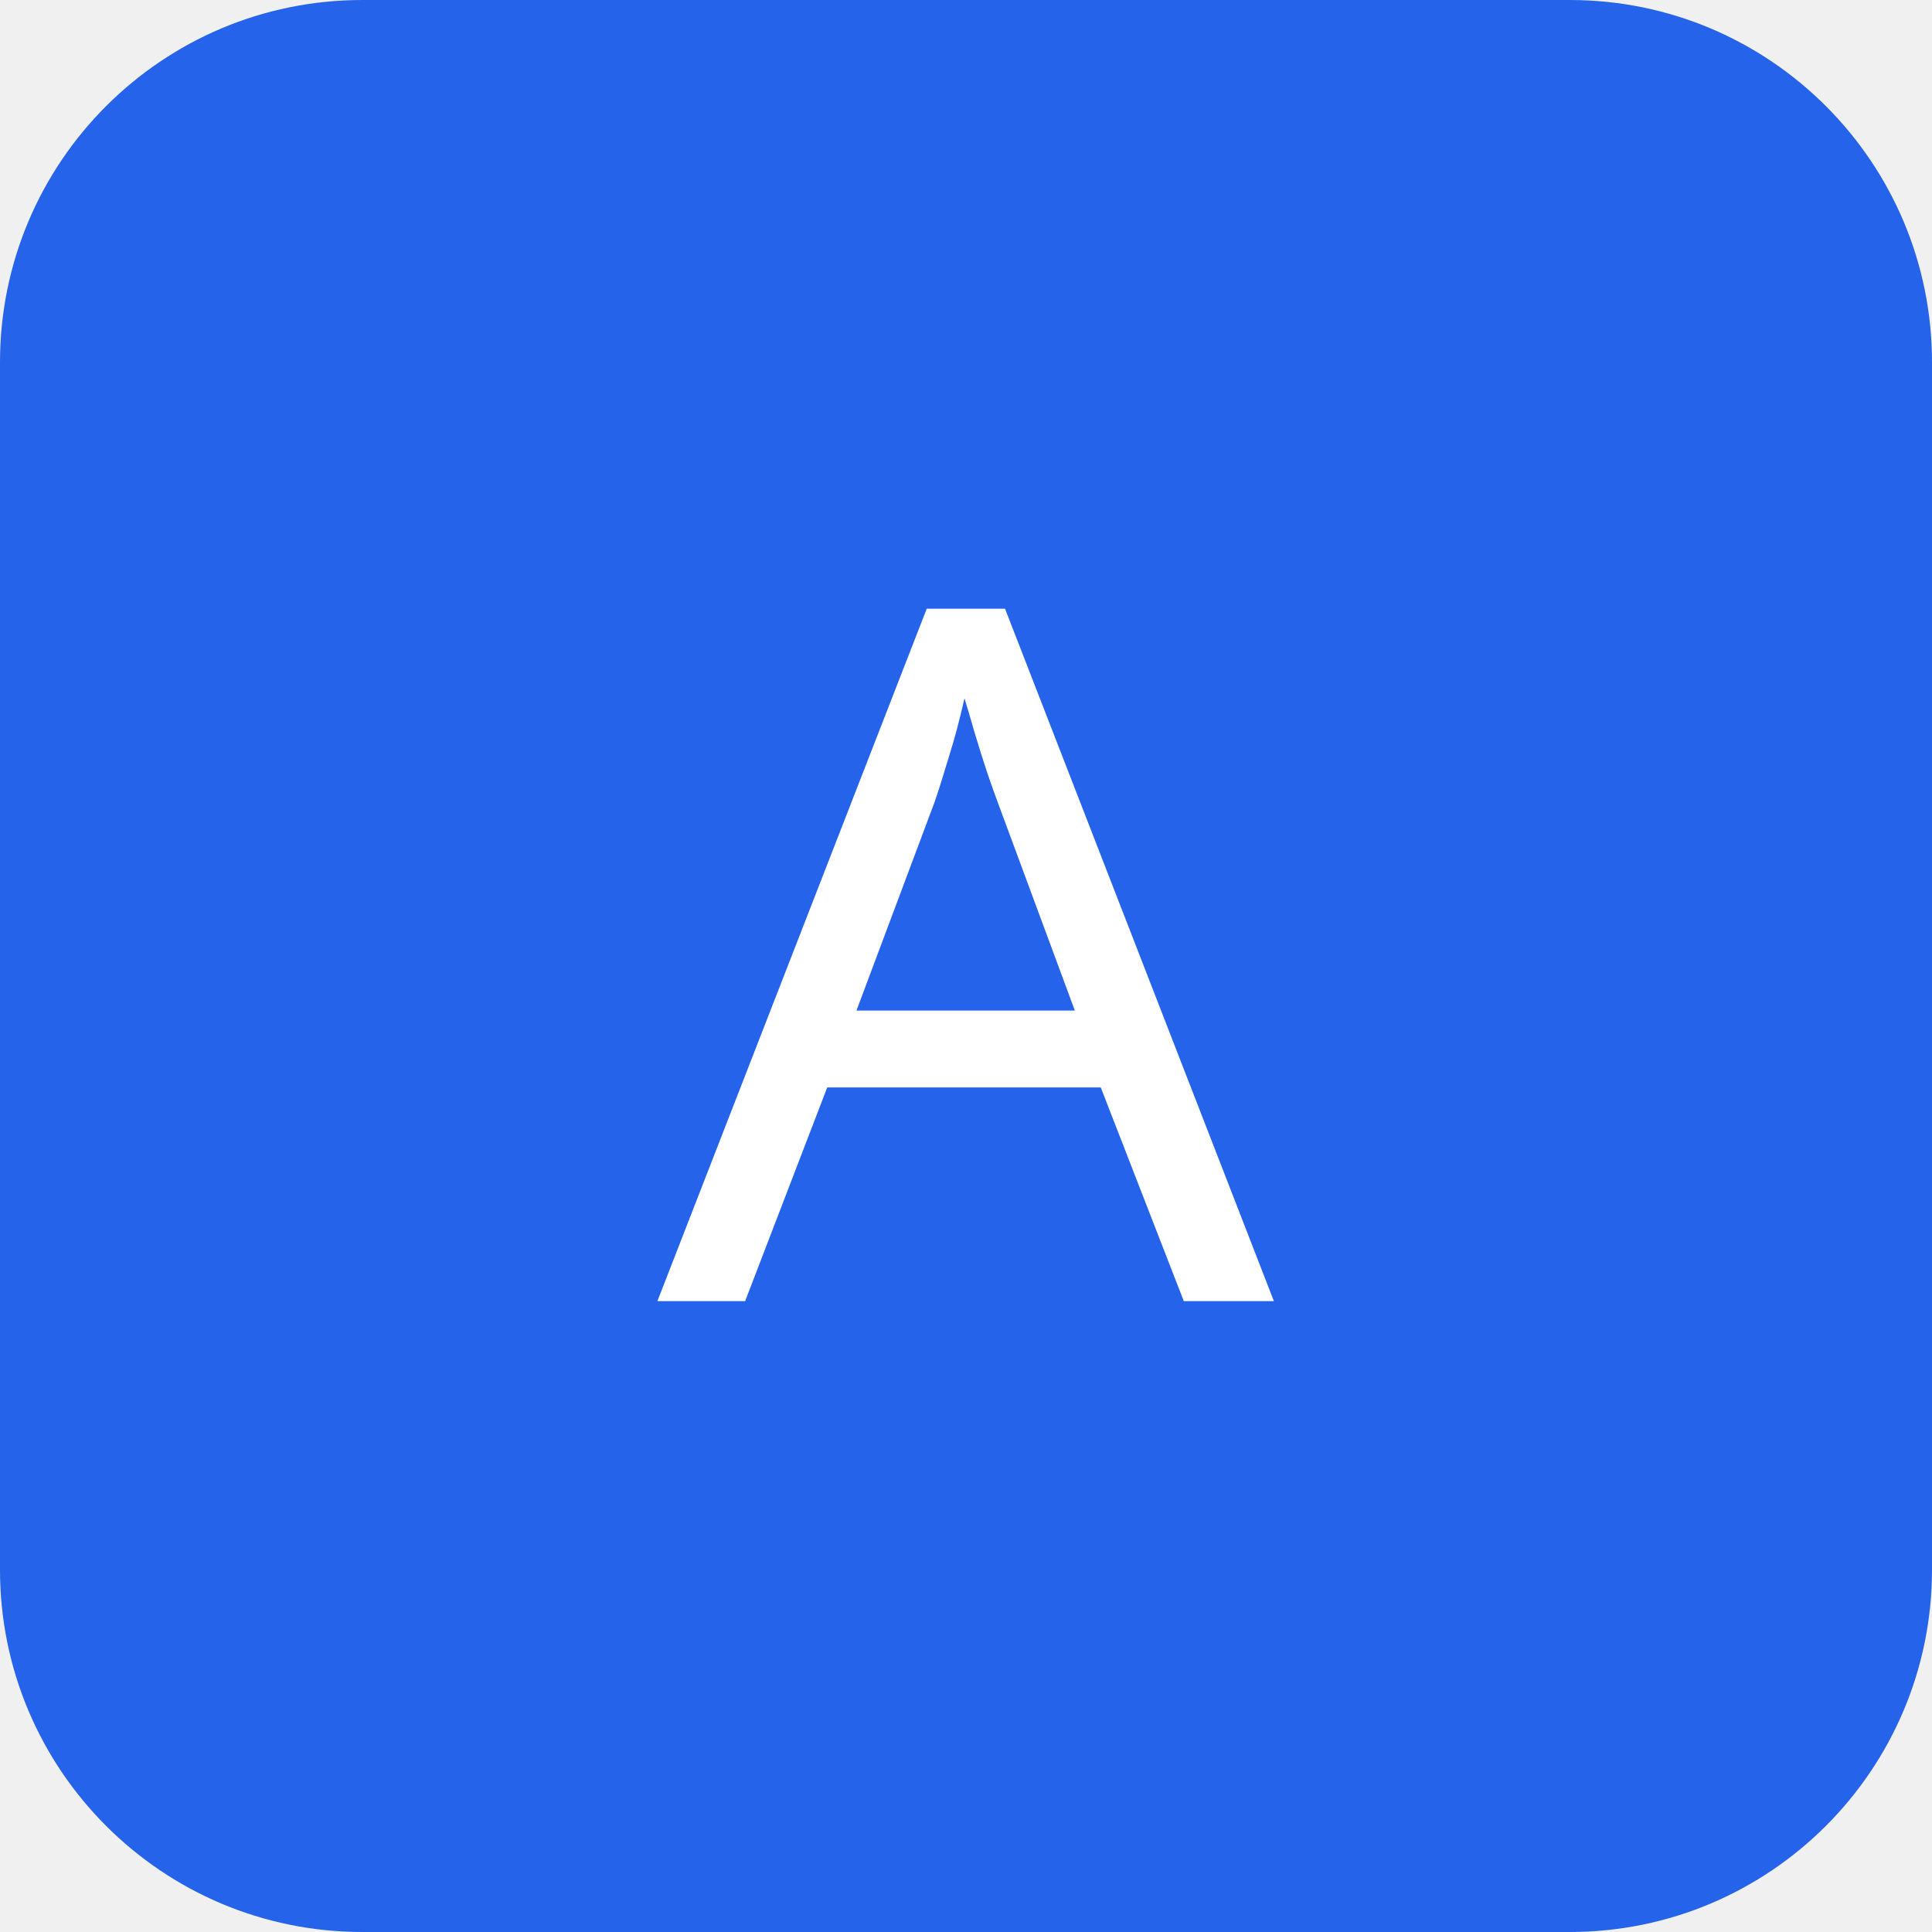
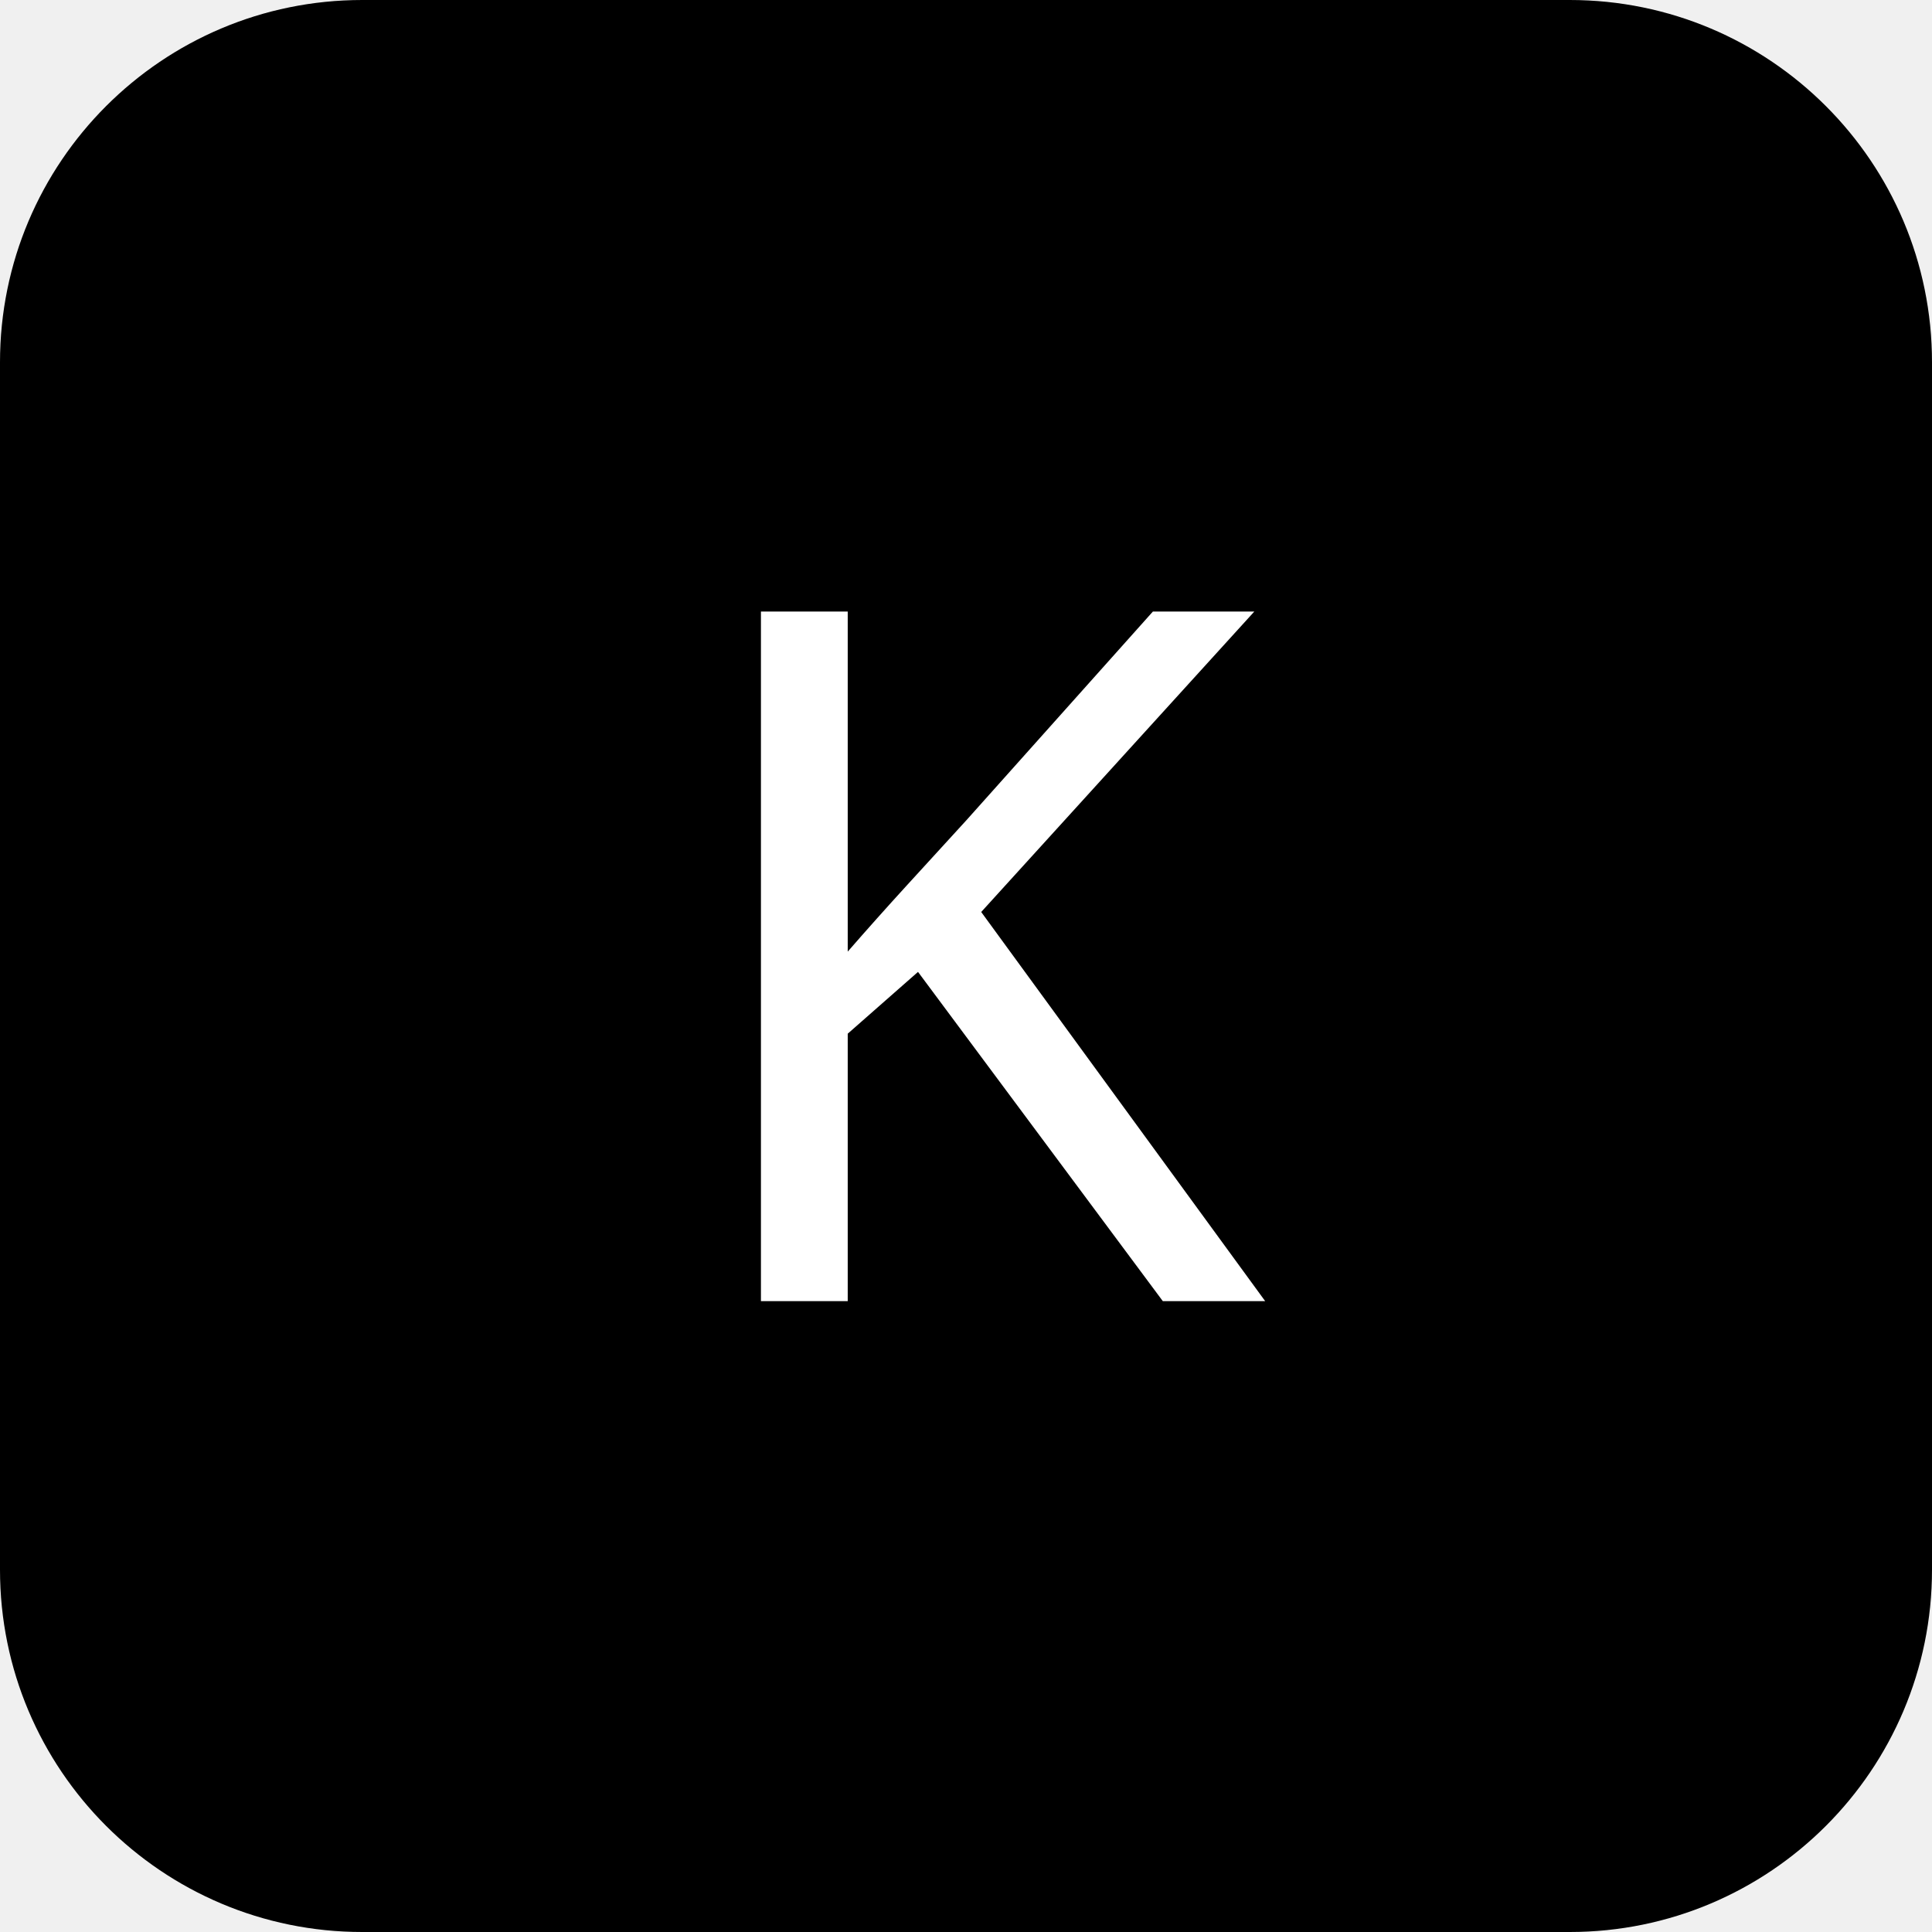
<svg xmlns="http://www.w3.org/2000/svg" viewBox="0 0 64 64">
-   <rect width="64" height="64" rx="12" fill="#2563eb" />
-   <text x="50%" y="50%" text-anchor="middle" dominant-baseline="middle" font-family="system-ui, sans-serif" font-size="32" fill="white">A</text>
+   <rect width="64" height="64" rx="12" fill="#000000" />
+   <text x="50%" y="50%" text-anchor="middle" dominant-baseline="middle" font-family="system-ui, sans-serif" font-size="32" fill="white">K</text>
</svg>
